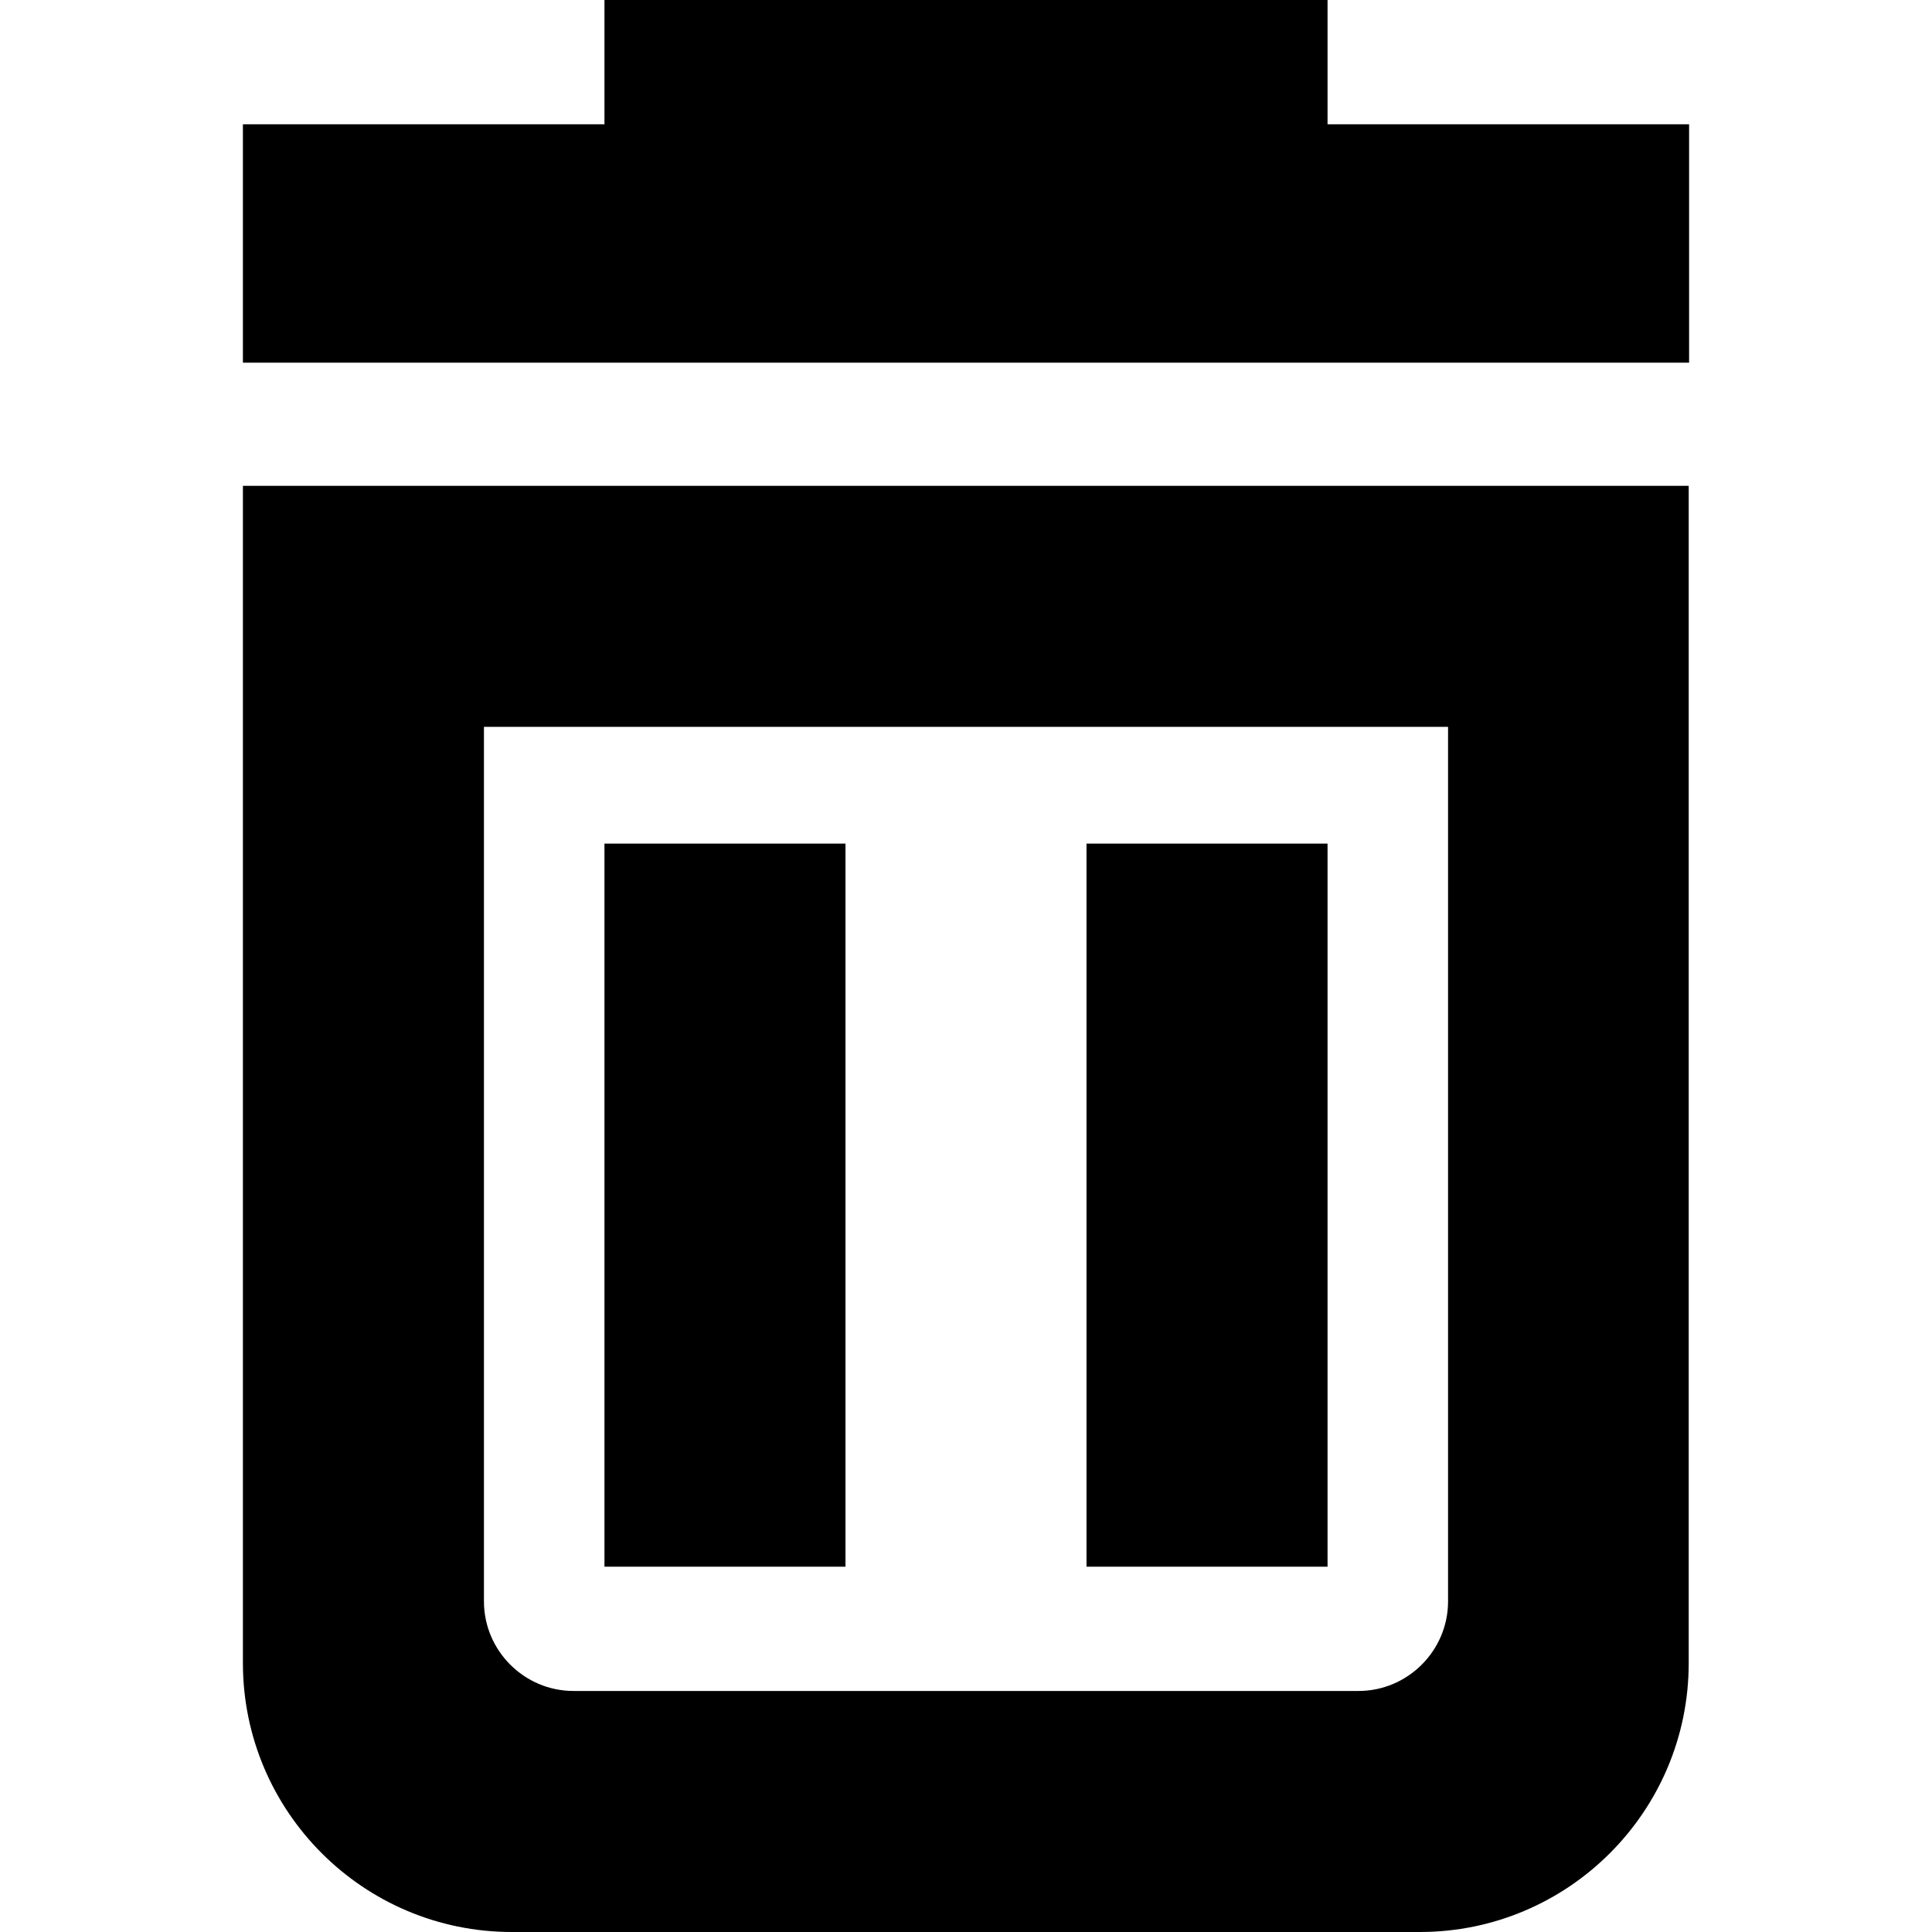
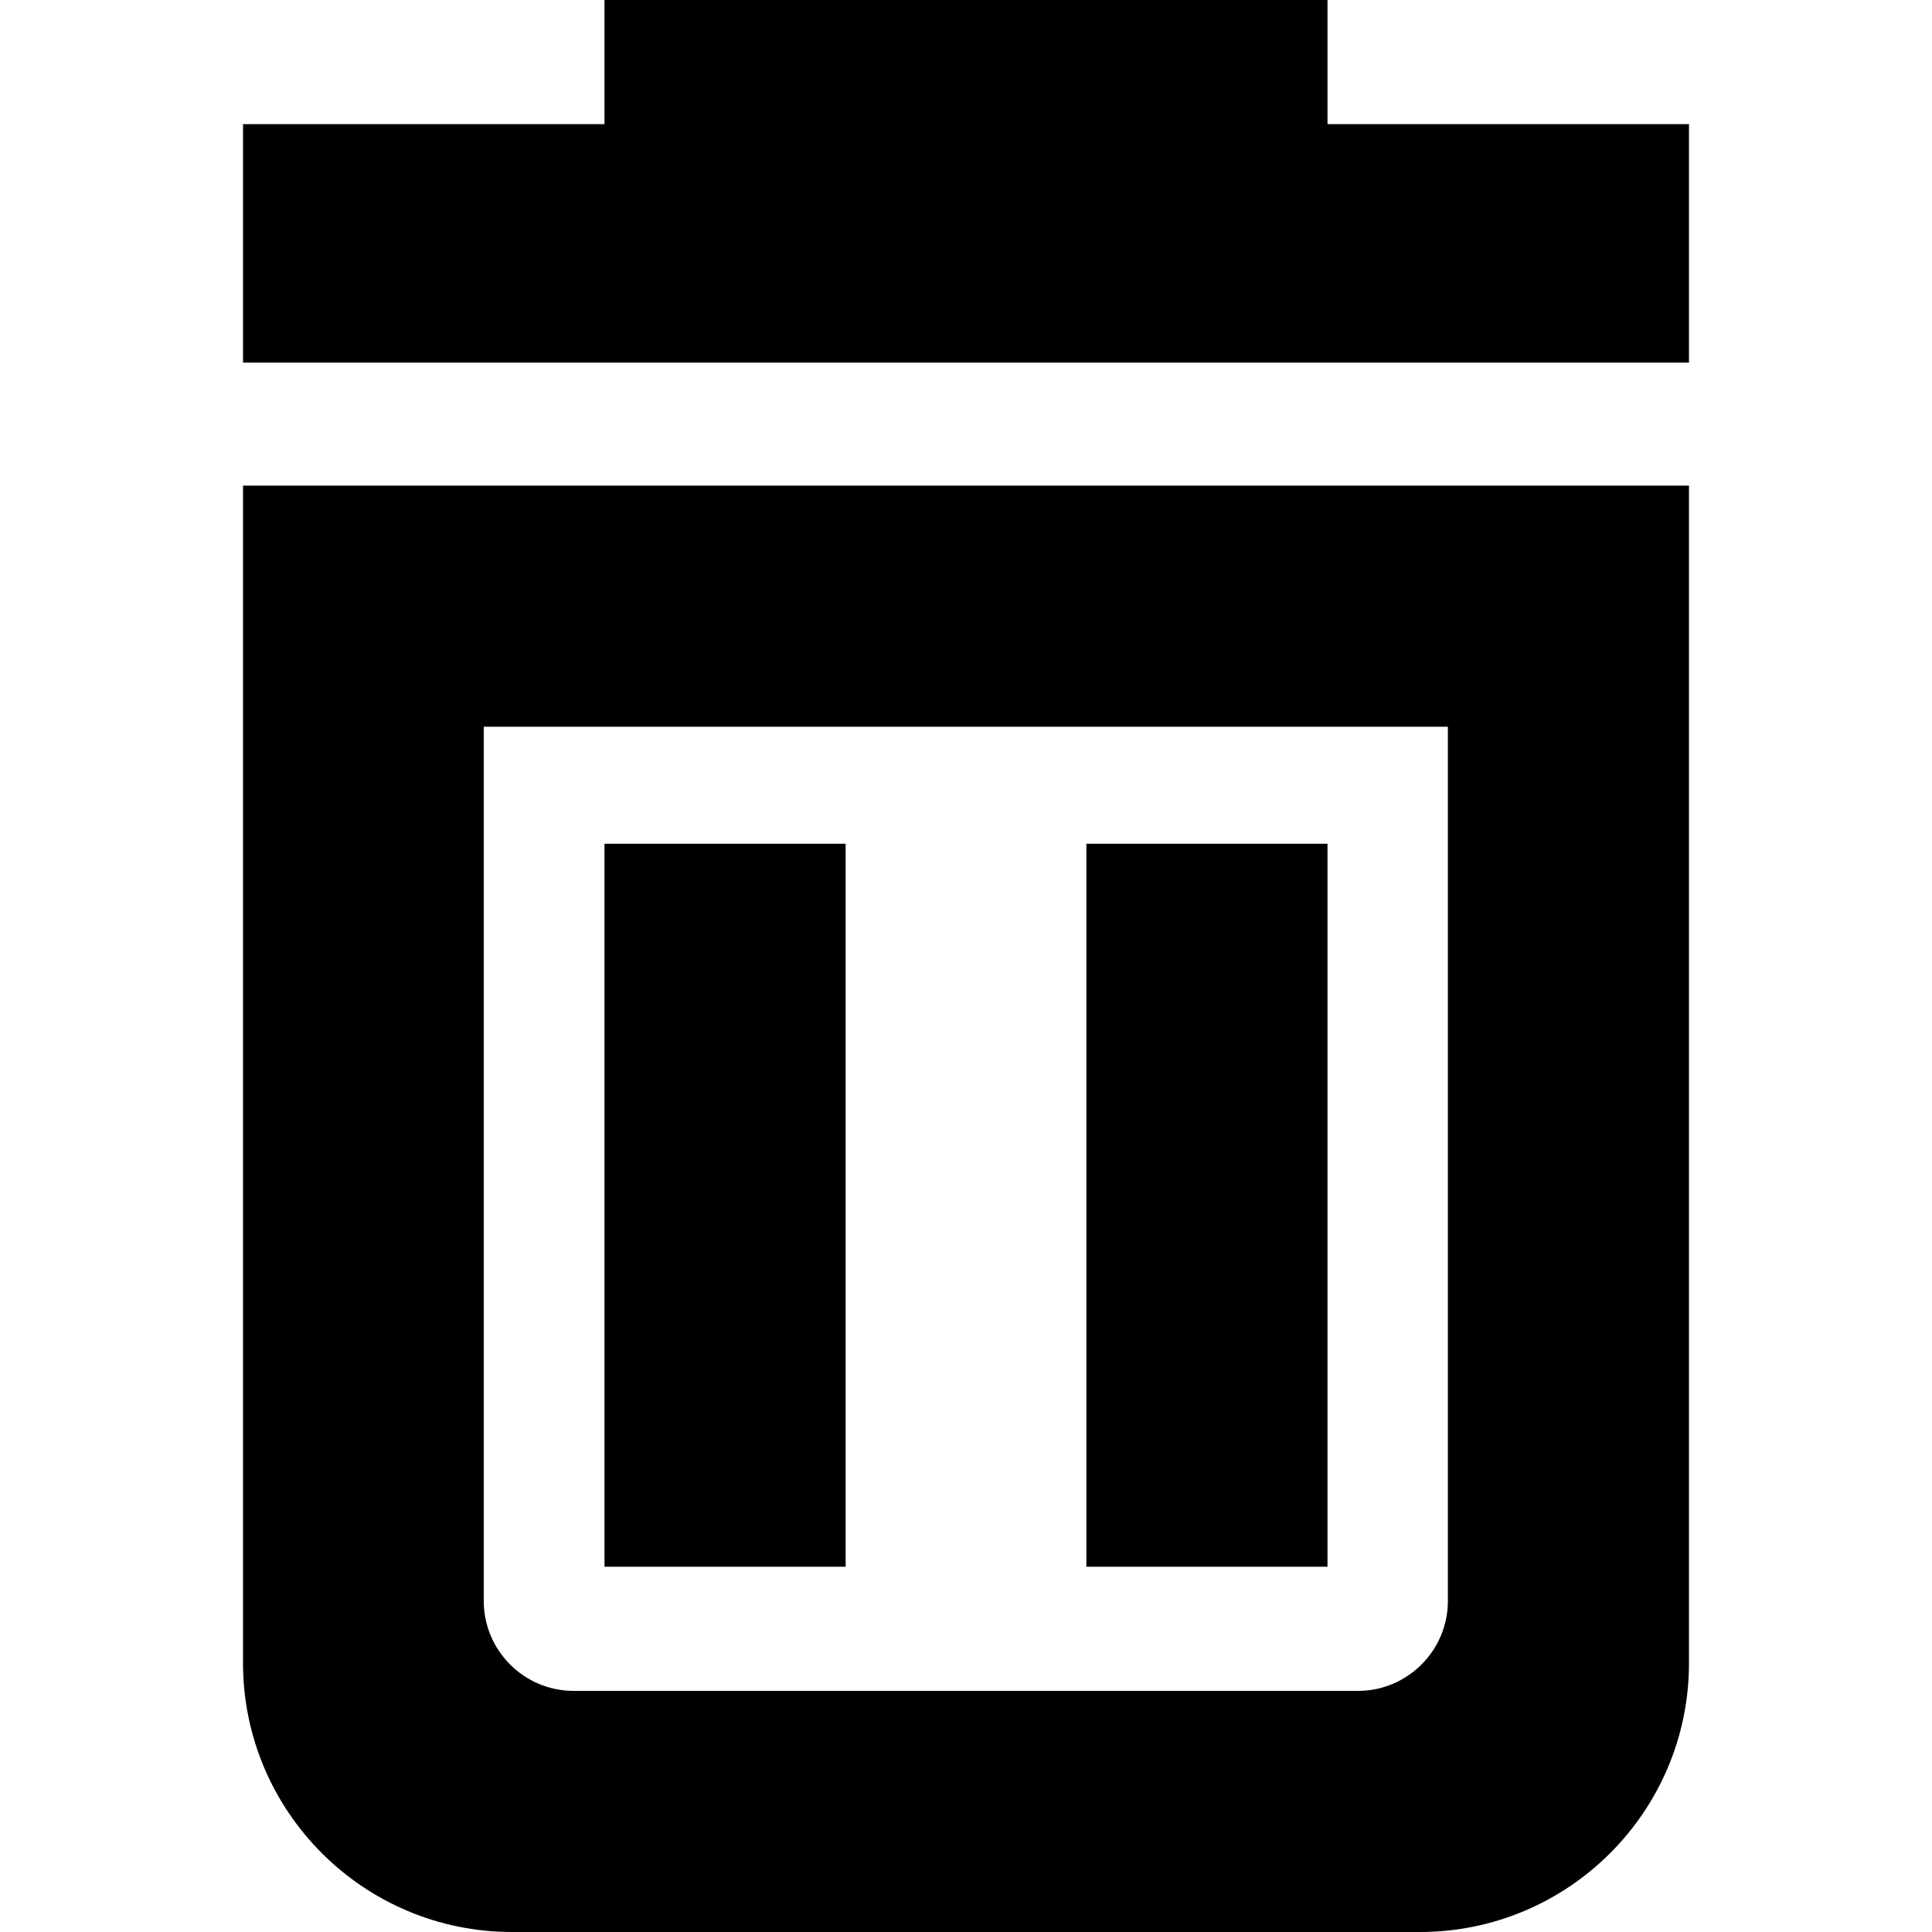
- <svg xmlns="http://www.w3.org/2000/svg" version="1.1" id="trash" width="512" height="512" x="0px" y="0px" viewBox="0 0 384 513" style="enable-background:new 0 0 384 513;" xml:space="preserve">
-   <path class="lexicon-icon-body" fill="none" d="M0,441.6C0,481,32,513,71.4,513h241.1c39.4,0,71.4-32,71.4-71.4V129H0V441.6z" />
-   <path class="lexicon-icon-outline" d="M0,441.6C0,481,32,513,71.4,513h241.1c39.4,0,71.4-32,71.4-71.4V129H0V441.6z M64,193h256v232.2c0,13.1-10.7,23.8-23.8,23.8  H87.8C74.7,449,64,438.3,64,425.2V193z" />
-   <polygon class="lexicon-icon-outline" points="288,33 288,0 96,0 96,33 0,33 0,96.3 384,96.3 384,33 " />
-   <rect class="lexicon-icon-outline" x="224" y="224" width="64" height="192" />
-   <rect class="lexicon-icon-outline" x="96" y="224" width="64" height="192" />
+ <svg xmlns="http://www.w3.org/2000/svg" version="1.1" id="trash" width="512" height="512" x="0px" y="0px" viewBox="0 0 512 512" style="enable-background:new 0 0 512 512;" xml:space="preserve">
+   <path class="lexicon-icon-outline" d="M64.4,440.7c0,39.3,31.9,71.3,71.3,71.3h240.6c39.3,0,71.3-31.9,71.3-71.3v-312H64.4V440.7z M128.2,192.6h255.5v231.7  c0,13.1-10.7,23.8-23.8,23.8H152c-13.1,0-23.8-10.7-23.8-23.8V192.6z" />
+   <polygon class="lexicon-icon-outline" points="351.8,32.9 351.8,0 160.2,0 160.2,32.9 64.4,32.9 64.4,96.1 447.6,96.1 447.6,32.9 " />
+   <rect class="lexicon-icon-outline" x="287.9" y="223.6" width="63.9" height="191.6" />
+   <rect class="lexicon-icon-outline" x="160.2" y="223.6" width="63.9" height="191.6" />
</svg>
